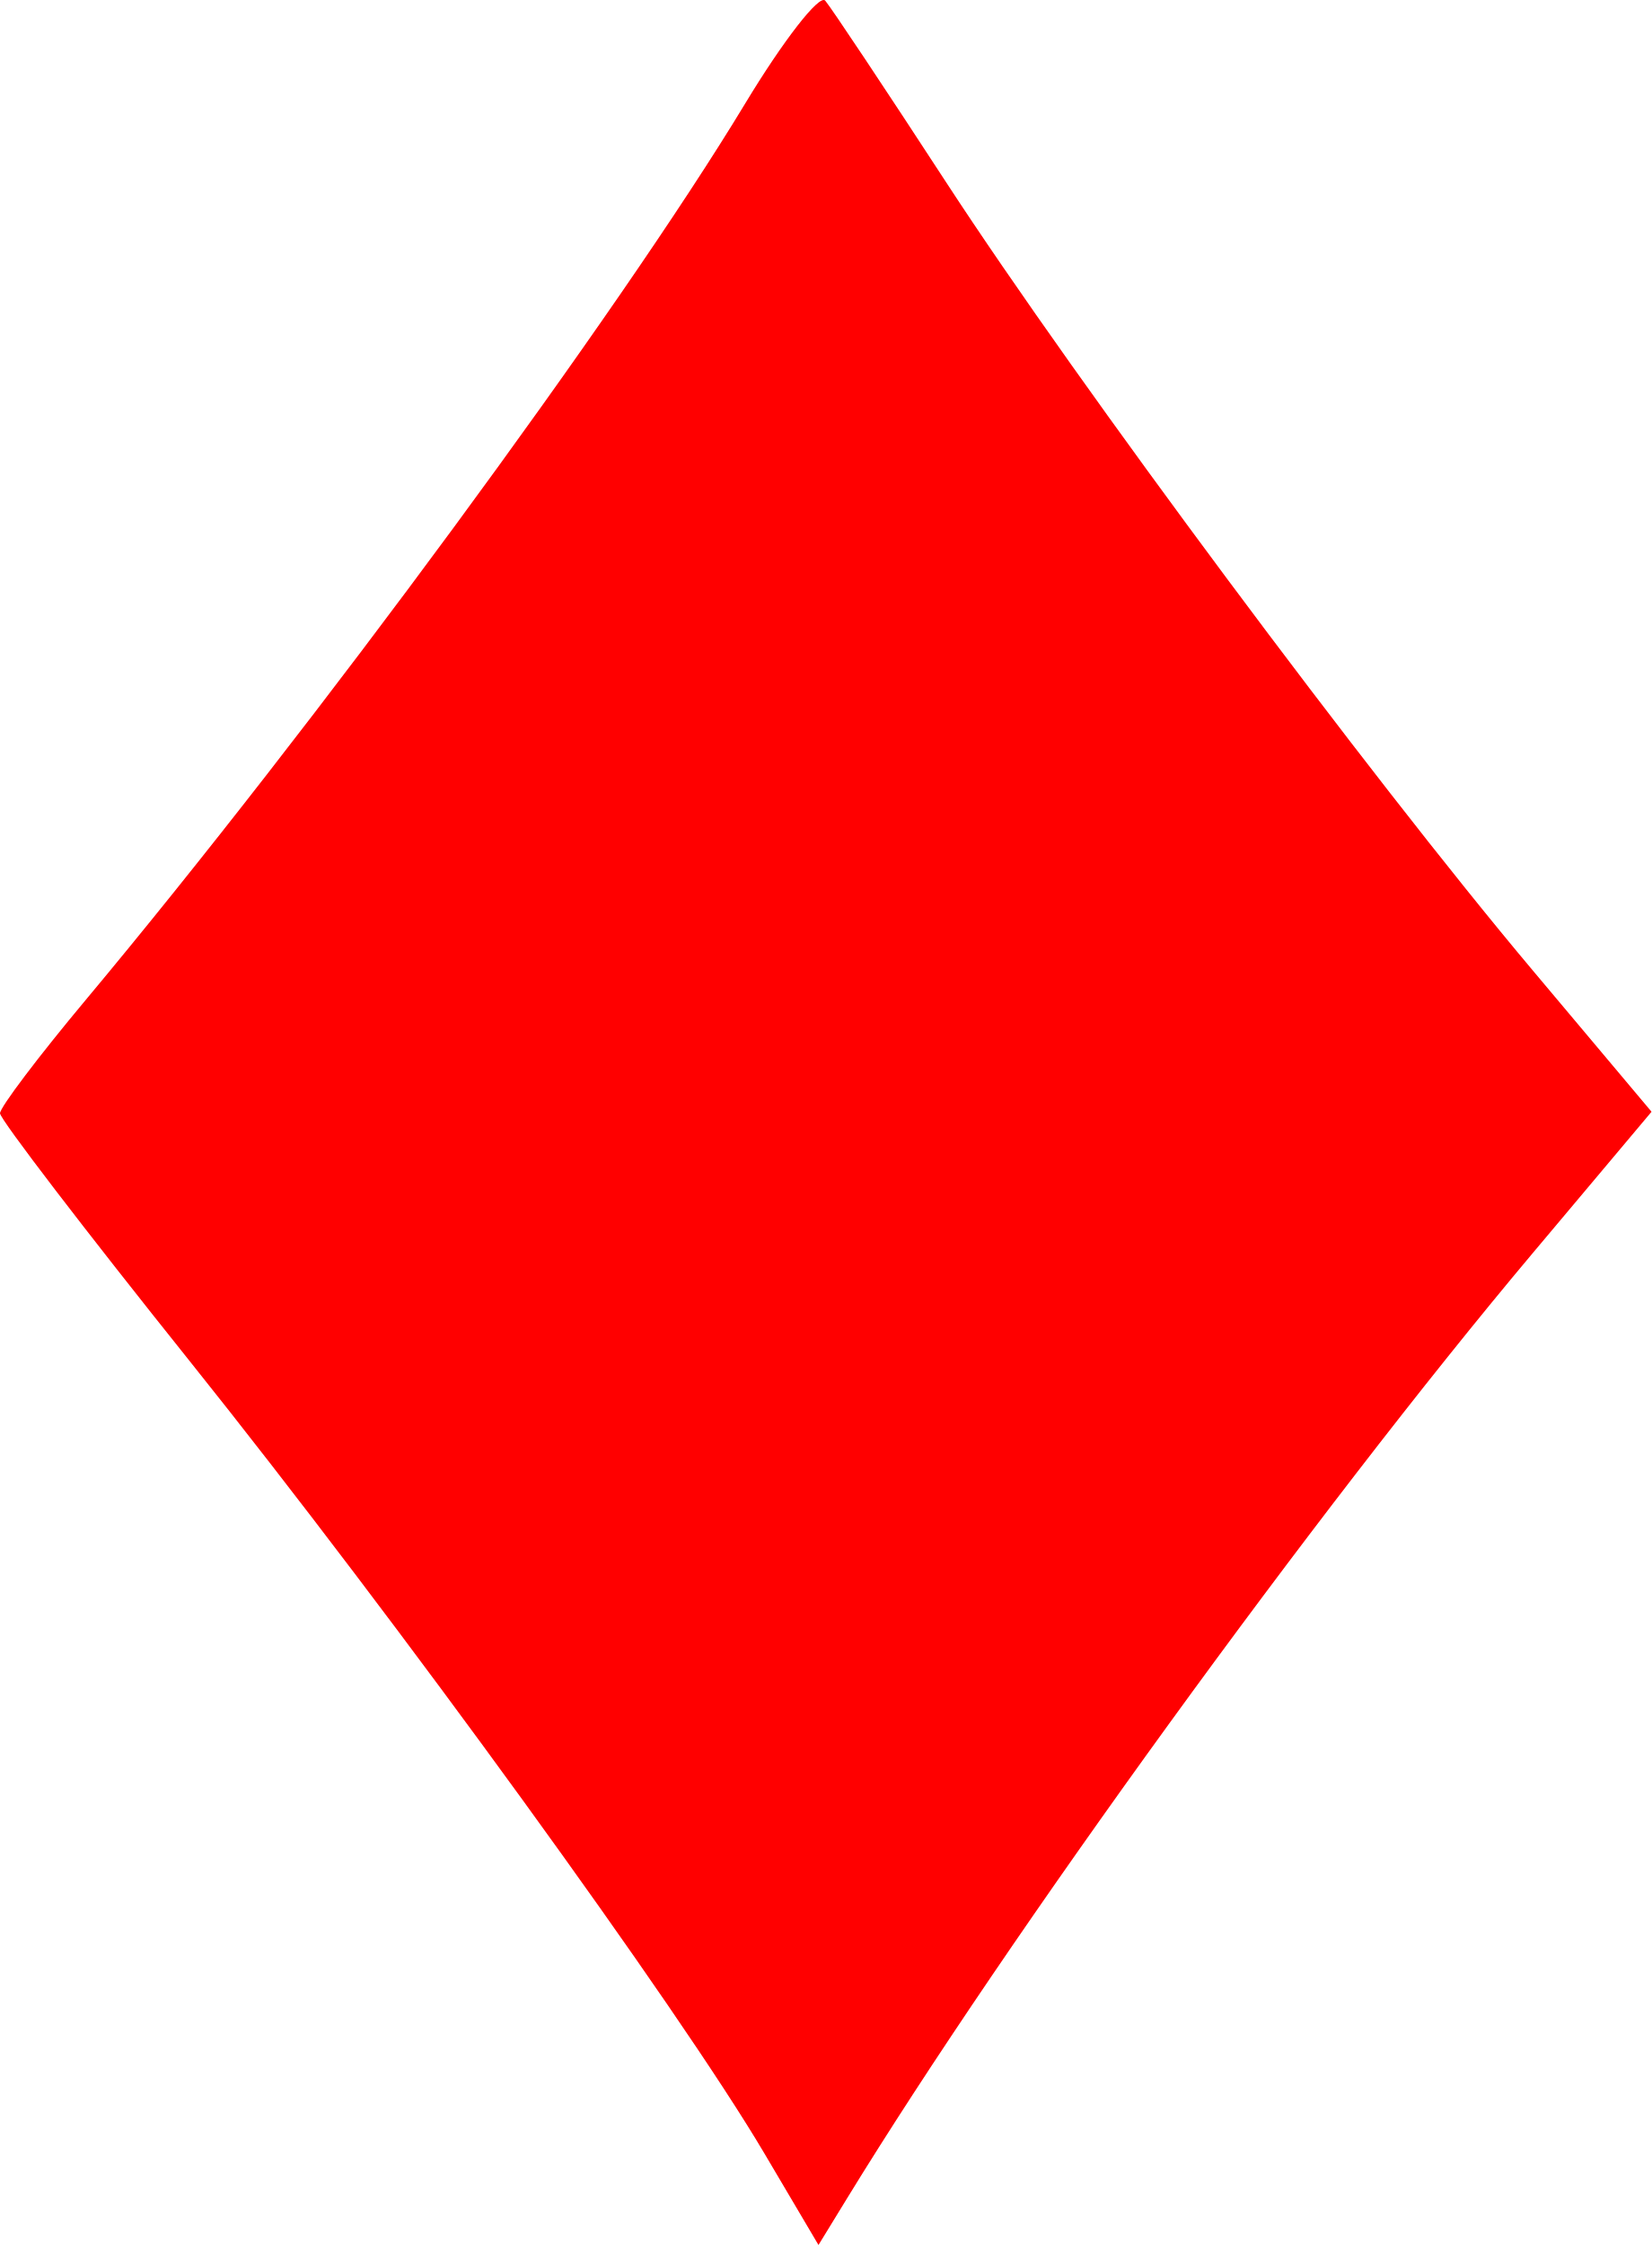
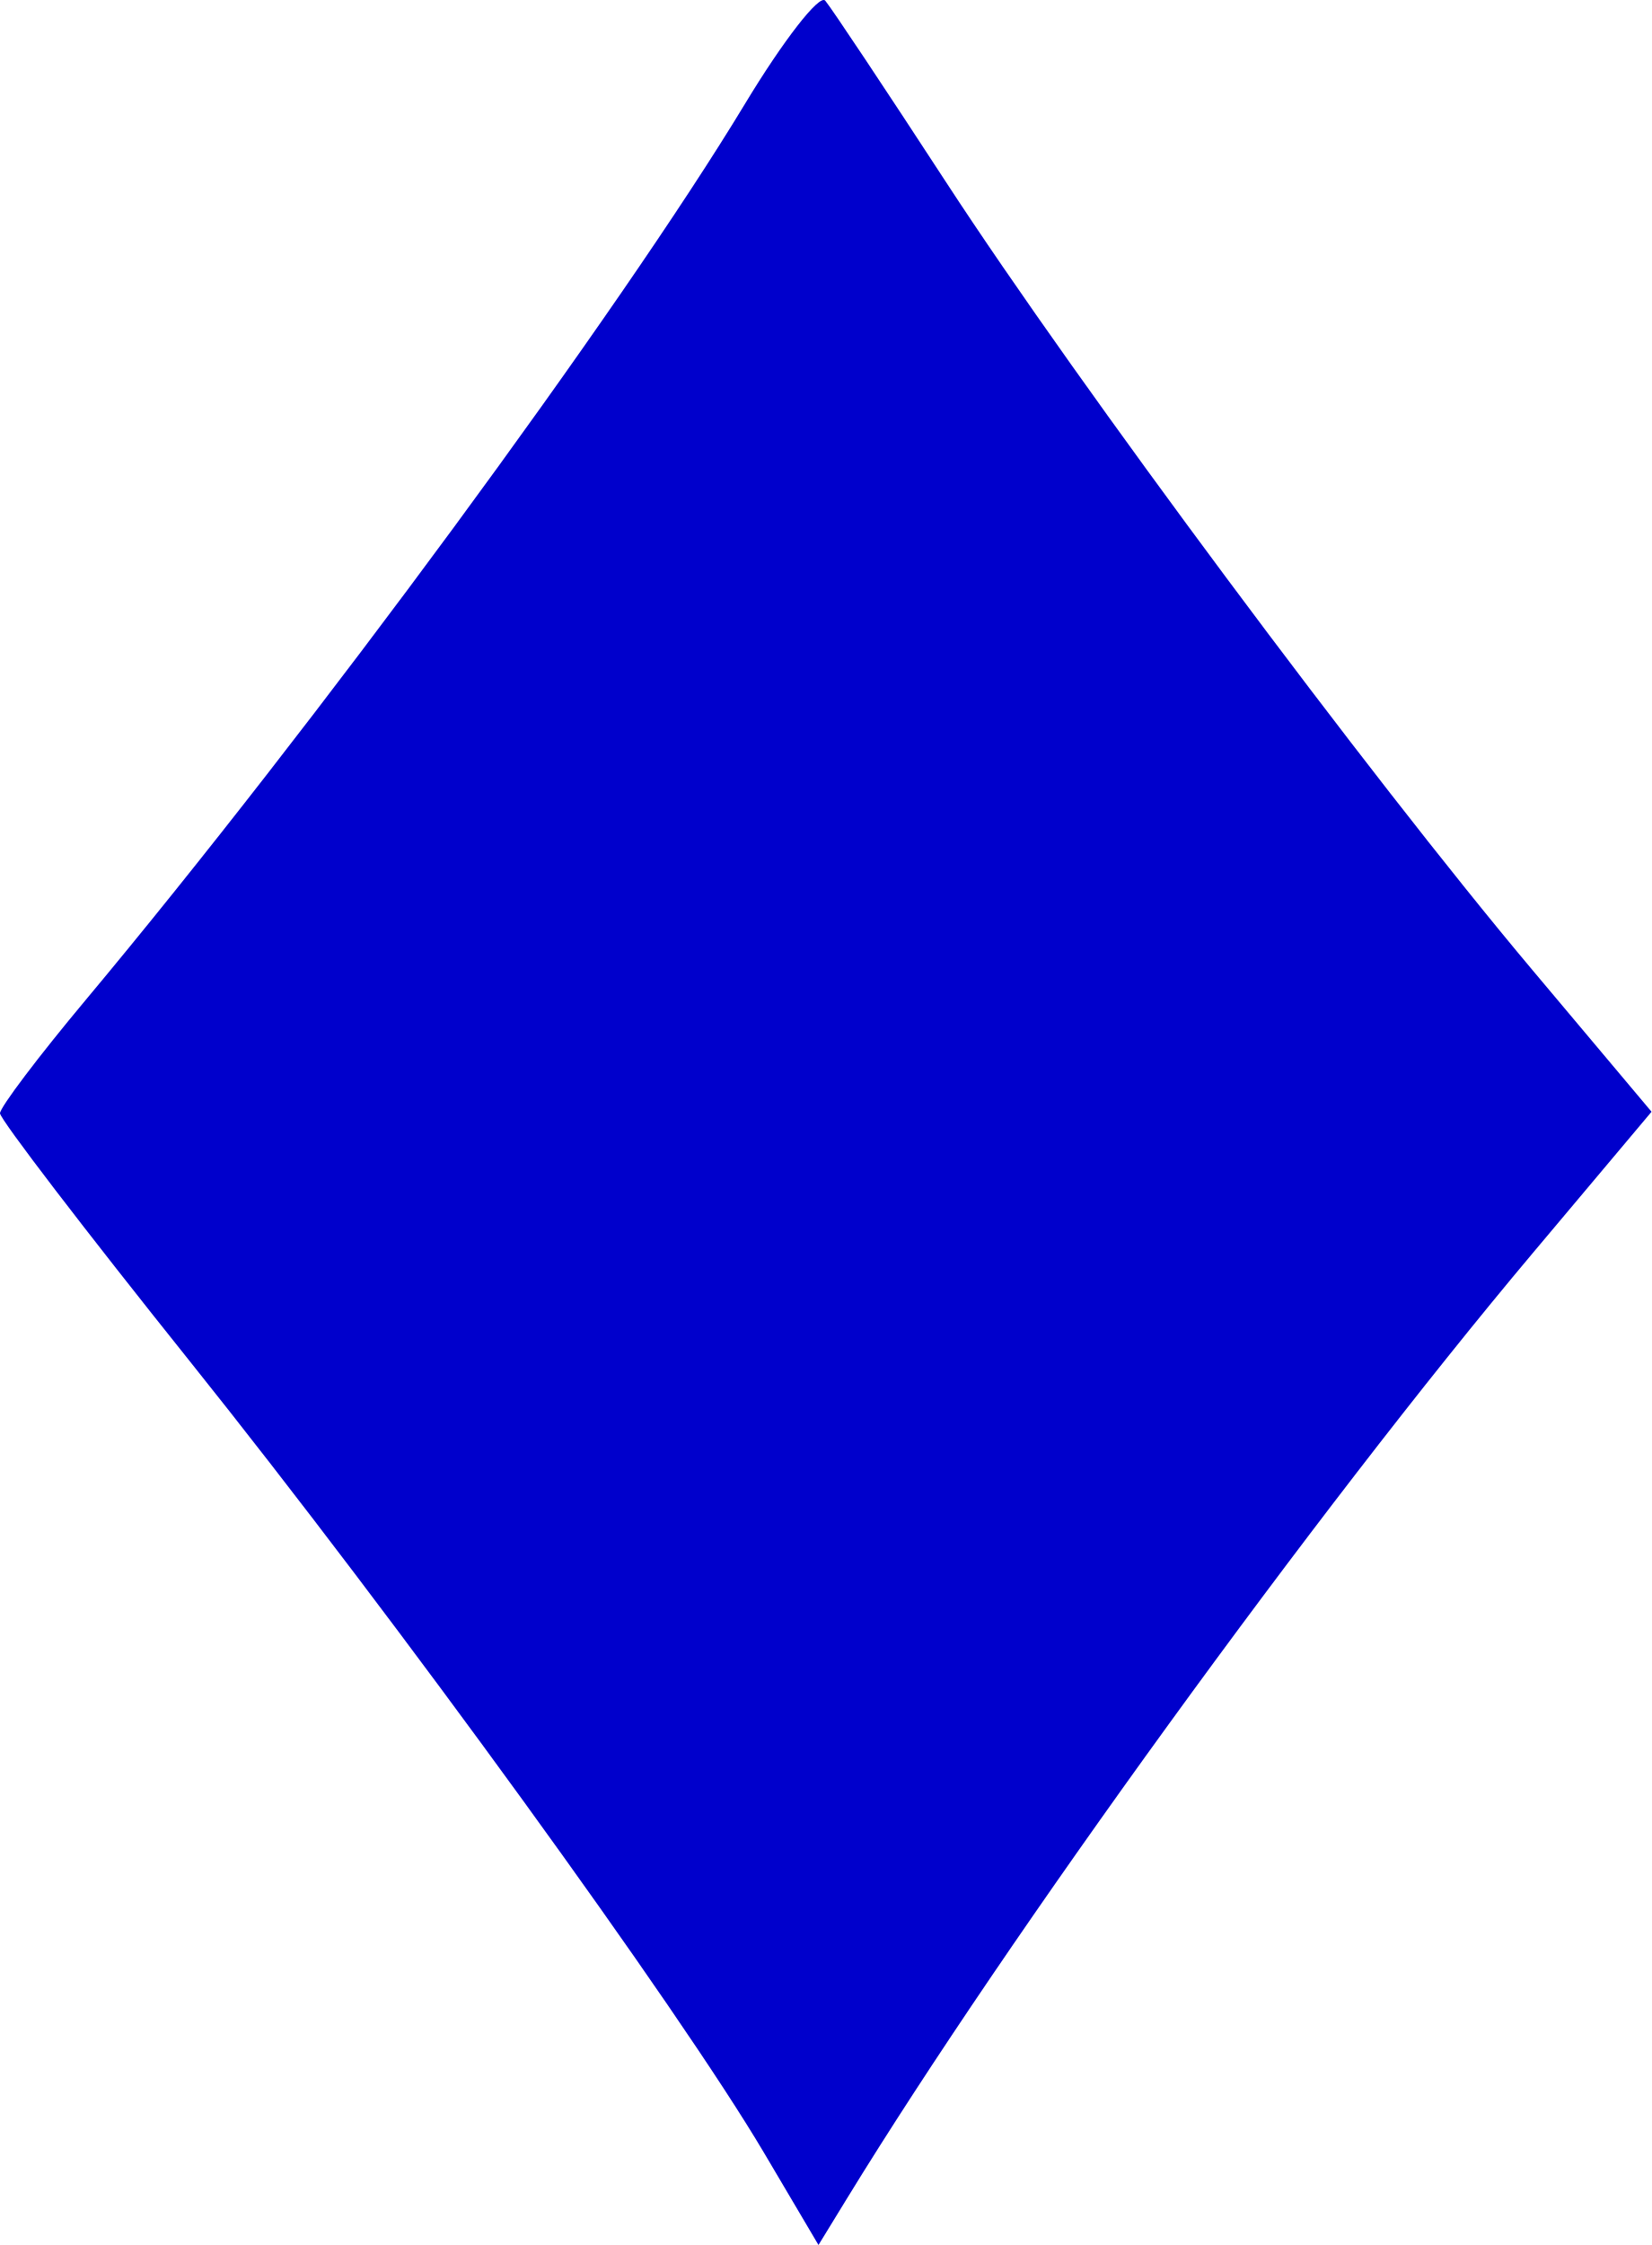
<svg xmlns="http://www.w3.org/2000/svg" width="107.222" height="145.722" viewBox="0 0 107.222 145.722" id="svg2" version="1.1">
  <defs id="defs4" />
  <g id="layer1" transform="translate(-10,-886.6405)">
-     <path style="fill:#ff0000;fill-opacity:1;stroke:none" d="M 59.618,1026.405 C 54.077,1017.027 35.802,991.839 22.321,974.997 15.544,966.531 10,959.289 10,958.904 c 0,-0.386 2.498,-3.689 5.551,-7.342 14.779,-17.679 34.689,-44.734 42.813,-58.178 2.491,-4.122 4.836,-7.138 5.211,-6.702 0.375,0.436 3.911,5.747 7.859,11.803 8.618,13.221 27.373,38.416 38.05,51.115 l 7.738,9.204 -7.738,9.204 c -14.035,16.693 -34.035,44.261 -44.49,61.325 l -1.856,3.029 z" id="path5878" />
+     <path style="fill:#0000cc;fill-opacity:1;stroke:none" d="M 59.618,1026.405 C 54.077,1017.027 35.802,991.839 22.321,974.997 15.544,966.531 10,959.289 10,958.904 c 0,-0.386 2.498,-3.689 5.551,-7.342 14.779,-17.679 34.689,-44.734 42.813,-58.178 2.491,-4.122 4.836,-7.138 5.211,-6.702 0.375,0.436 3.911,5.747 7.859,11.803 8.618,13.221 27.373,38.416 38.05,51.115 l 7.738,9.204 -7.738,9.204 c -14.035,16.693 -34.035,44.261 -44.49,61.325 l -1.856,3.029 z" id="path5878" />
  </g>
</svg>
